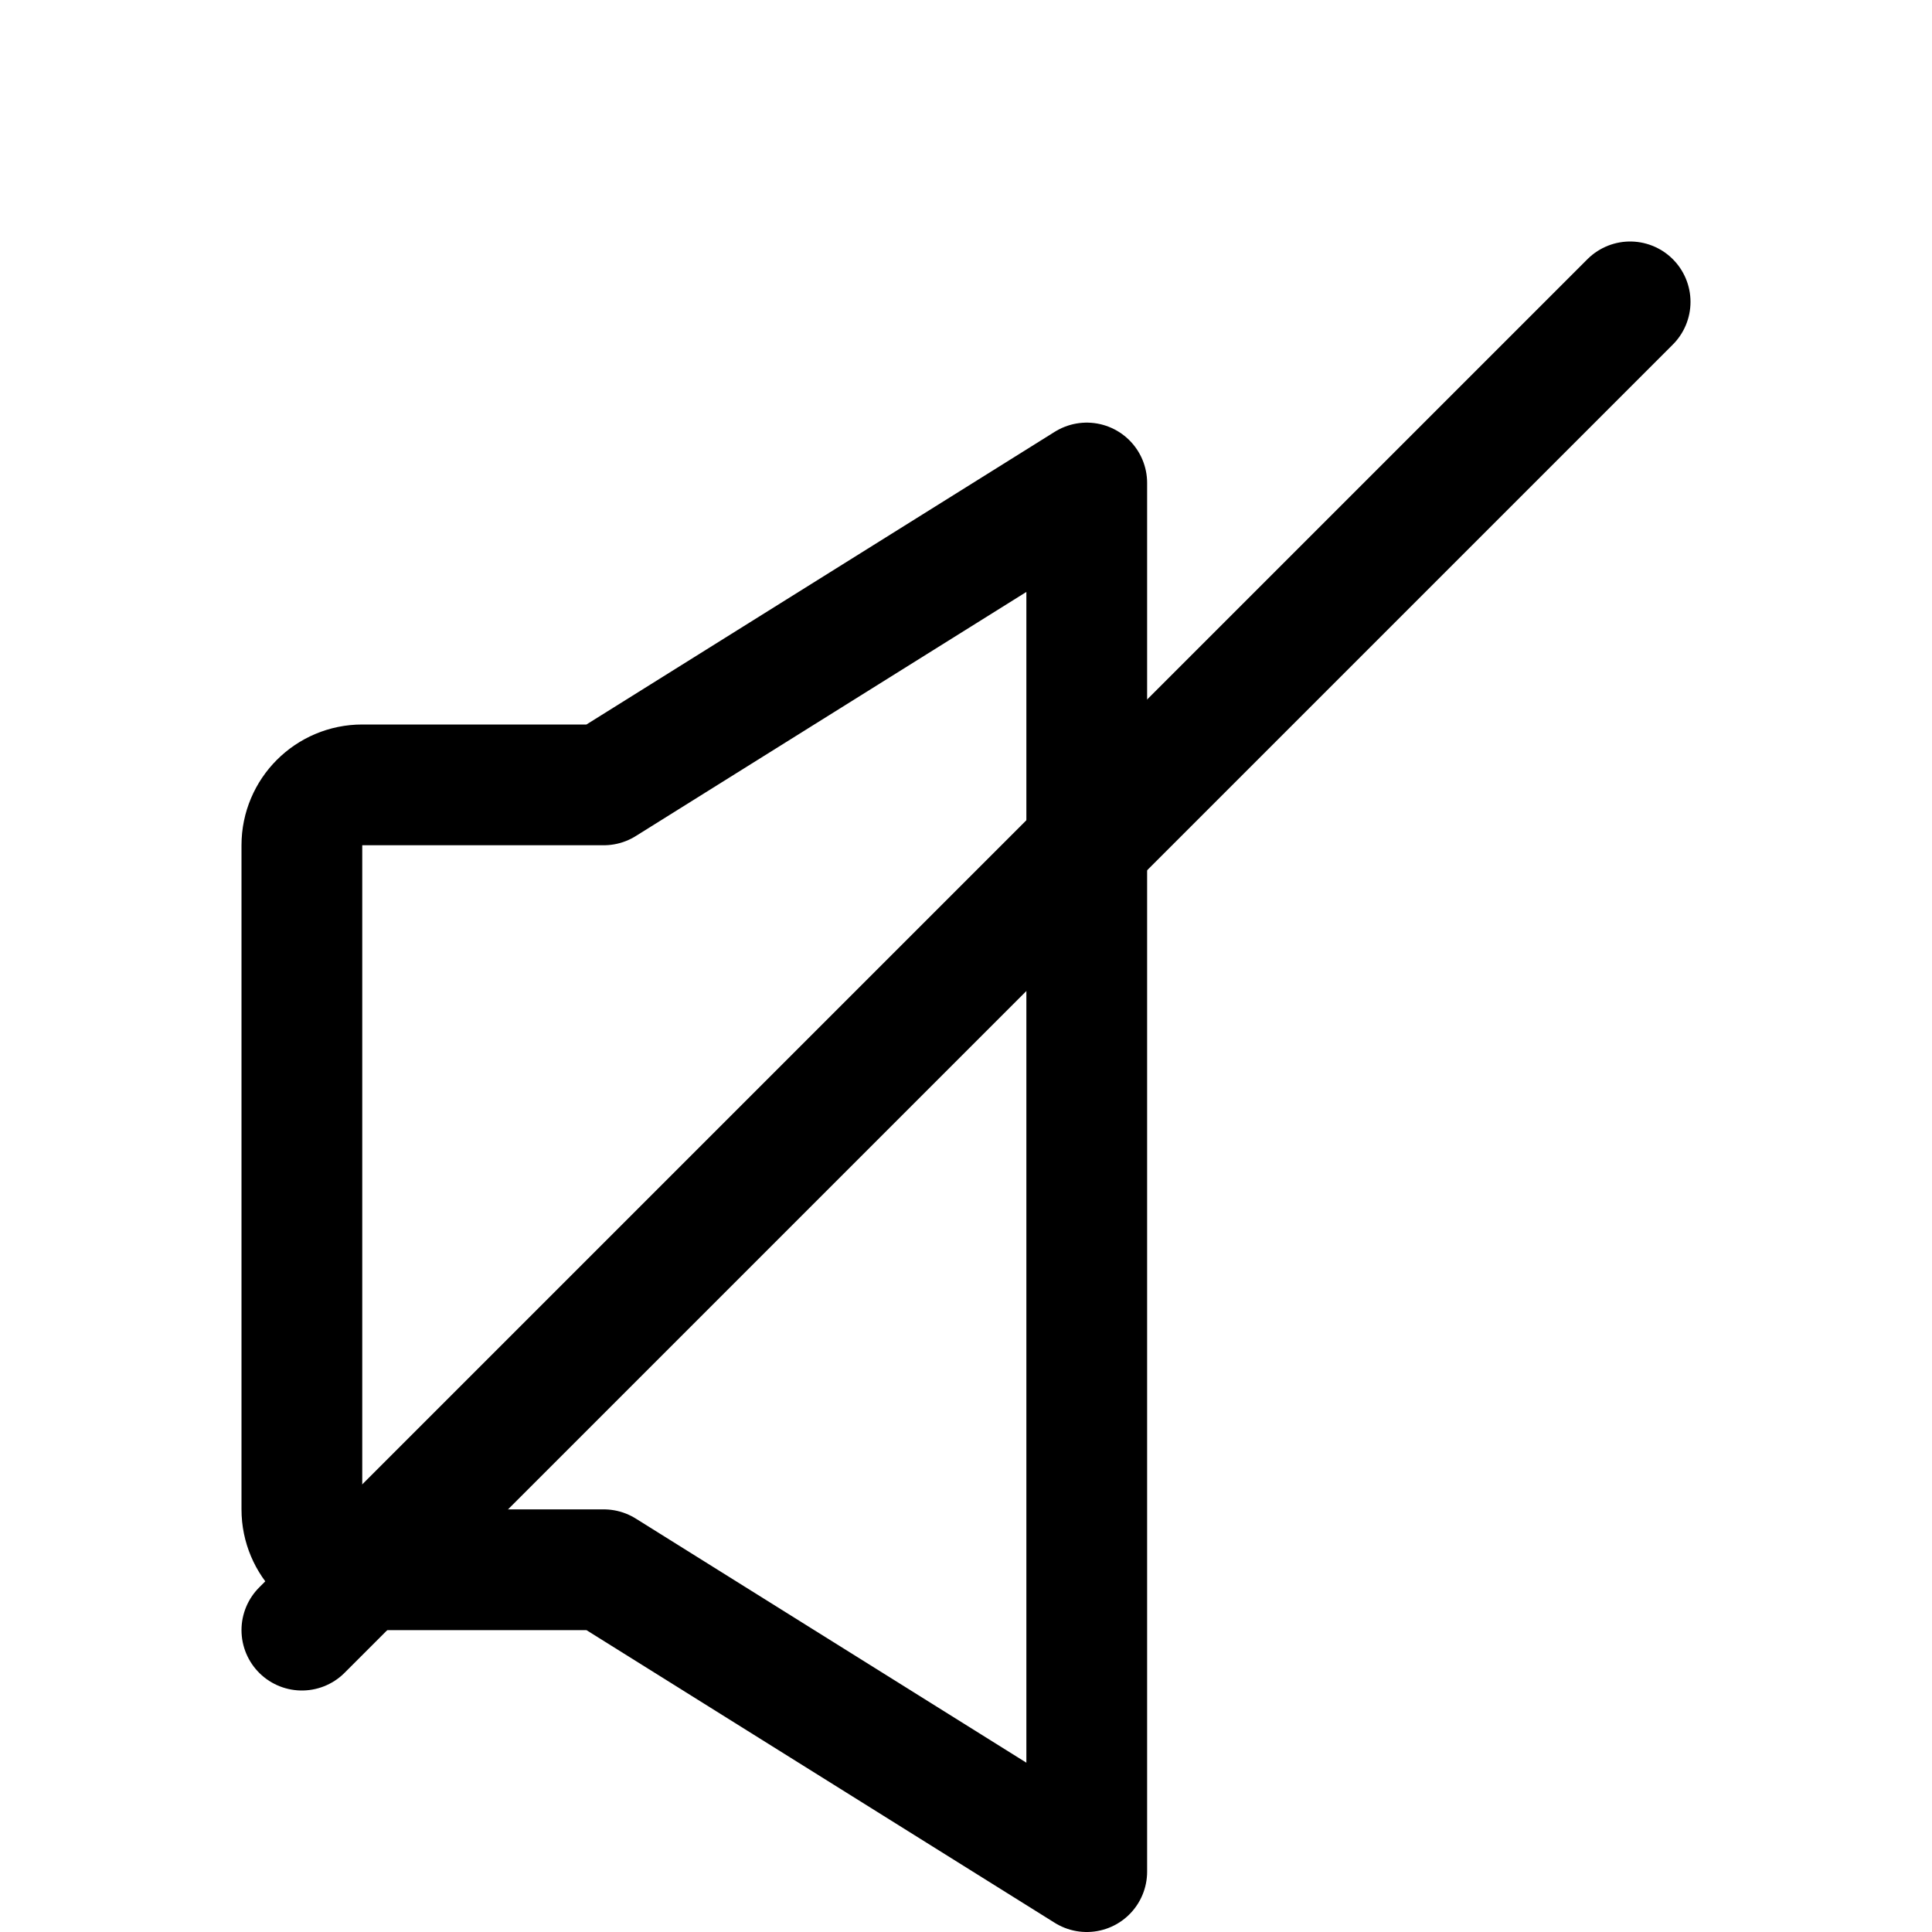
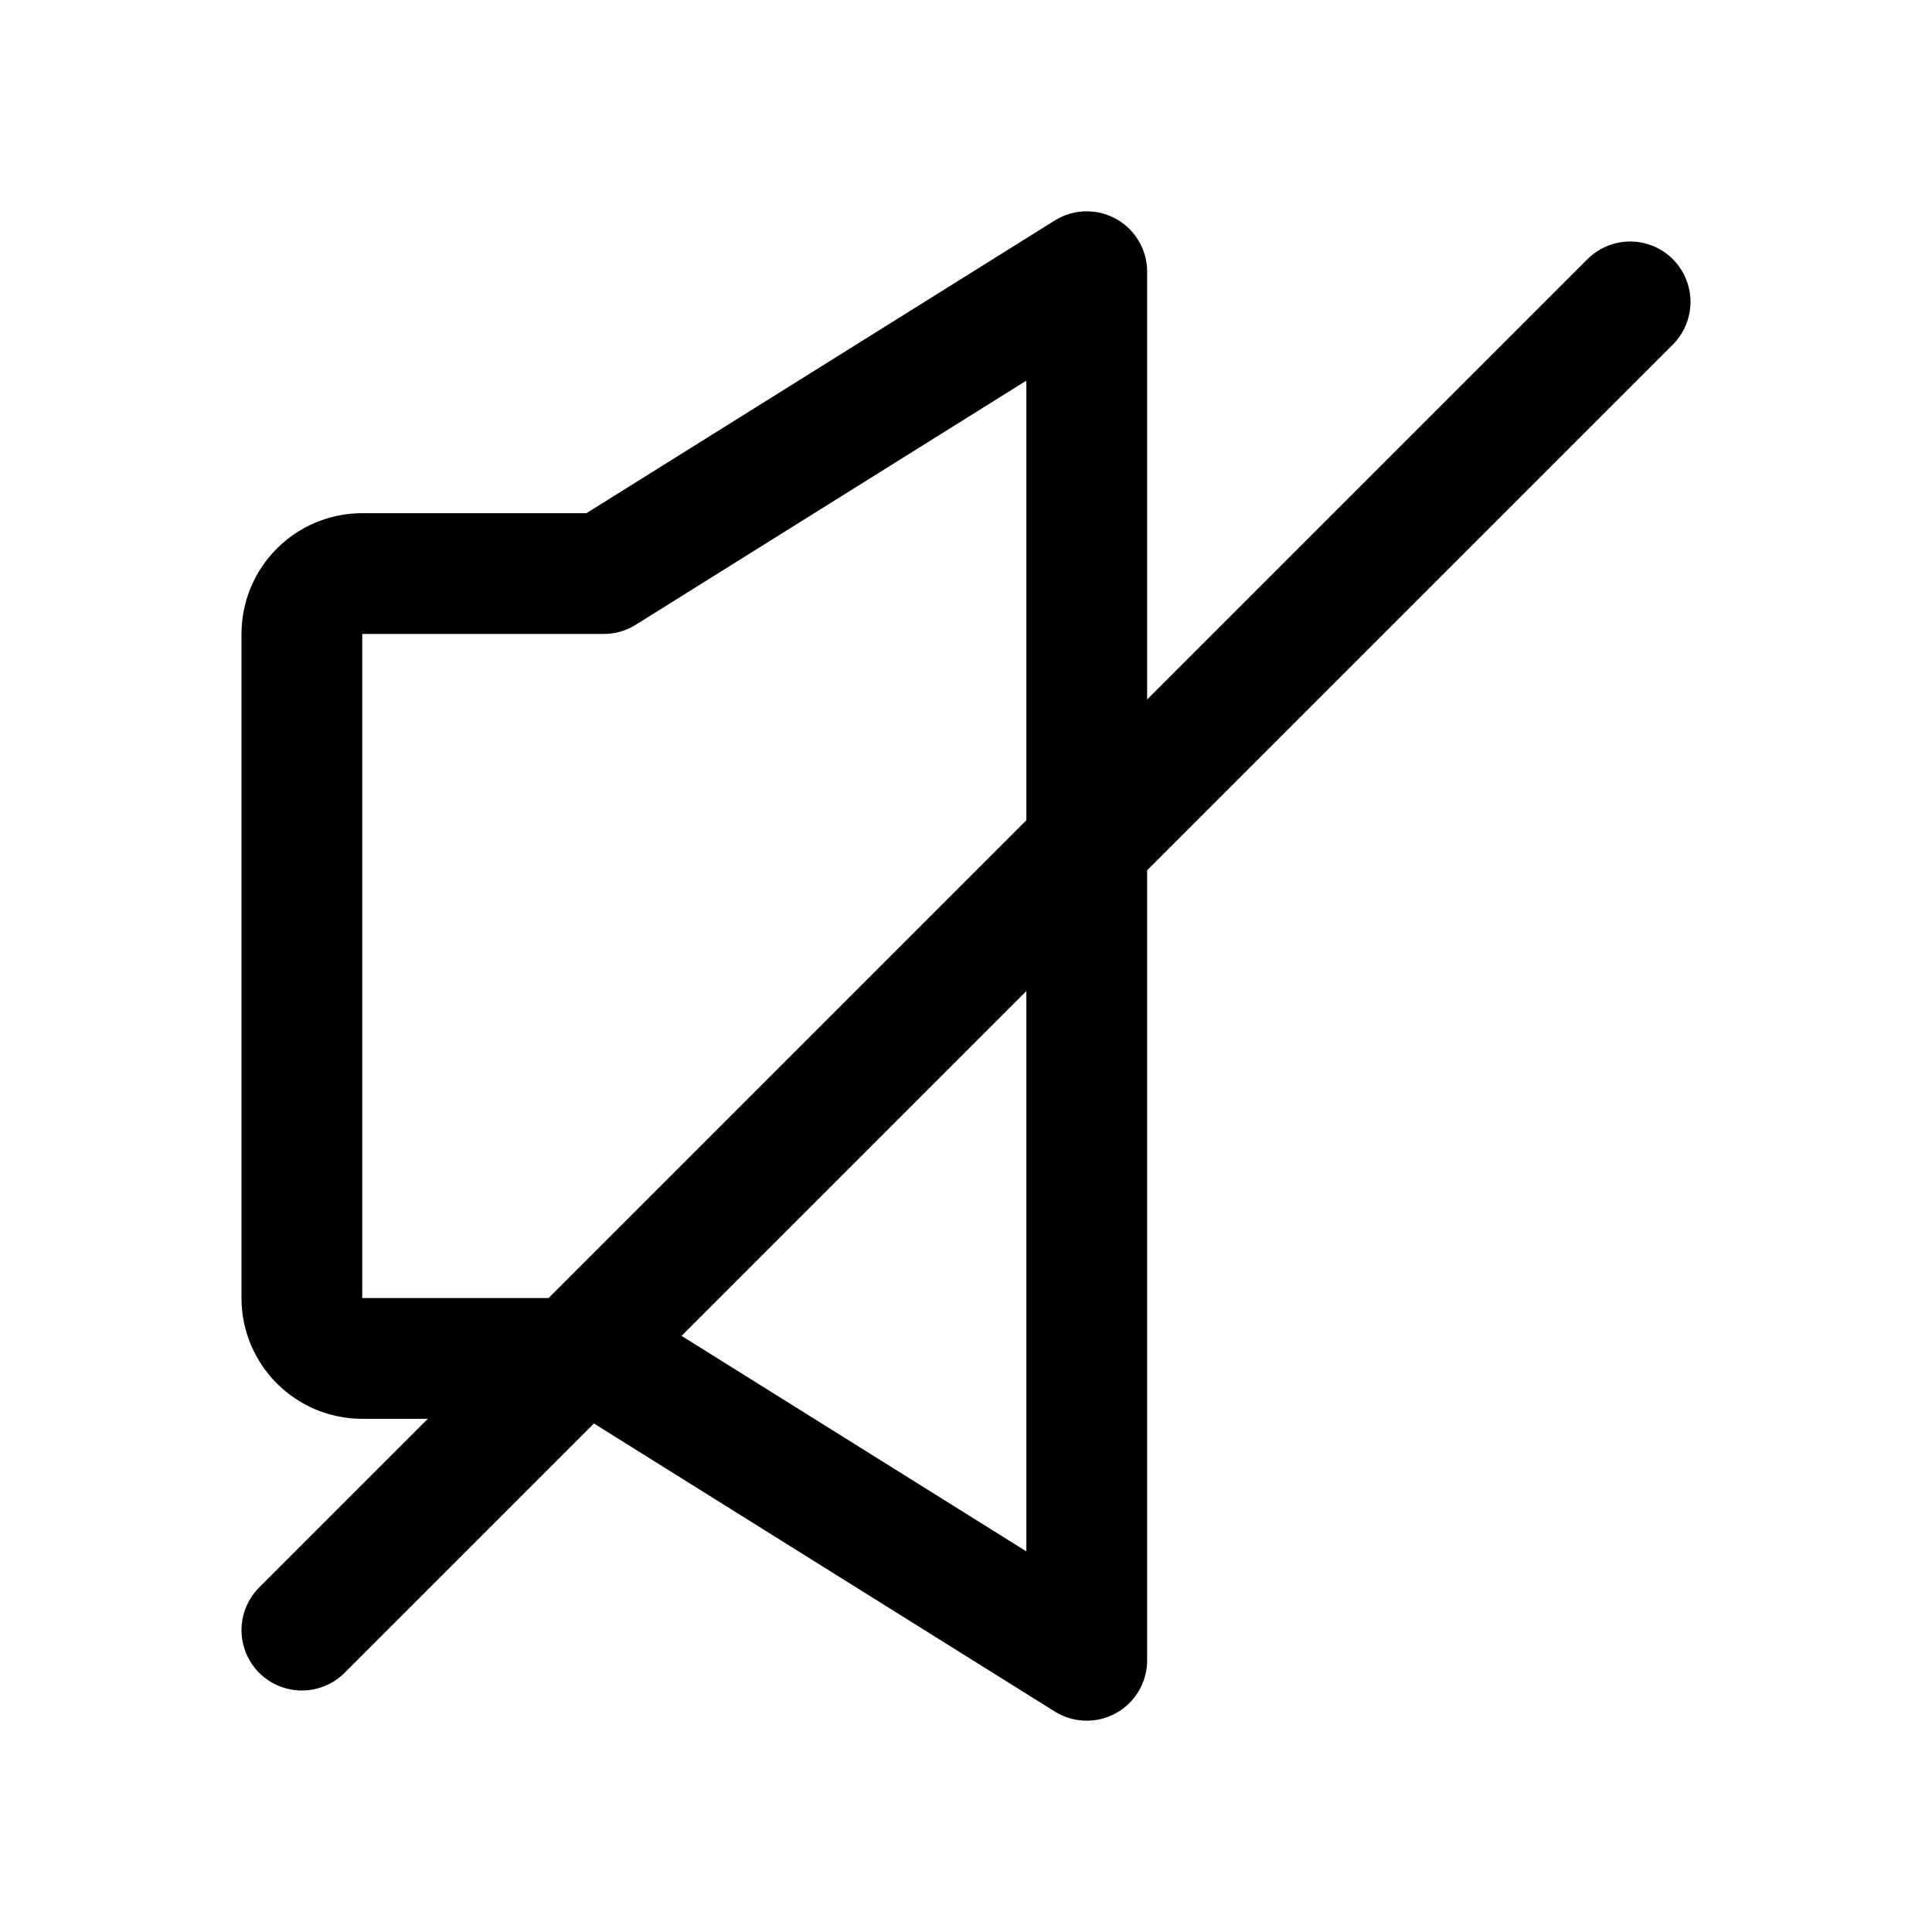
<svg xmlns="http://www.w3.org/2000/svg" viewBox="0 0 256 256">
  <rect width="256" height="256" fill="none" />
-   <path d="M48,104H80l64-40v184L80,208H48a8,8,0,0,1-8-8V112A8,8,0,0,1,48,104Z" fill="none" stroke="currentColor" stroke-linecap="round" stroke-linejoin="round" stroke-width="16" />
+   <path d="M48,76H80l64-40v184L80,180H48a8,8,0,0,1-8-8V84A8,8,0,0,1,48,76Z" fill="none" stroke="currentColor" stroke-linecap="round" stroke-linejoin="round" stroke-width="16" />
  <line x1="216" y1="40" x2="40" y2="216" fill="none" stroke="currentColor" stroke-linecap="round" stroke-linejoin="round" stroke-width="16" />
</svg>
